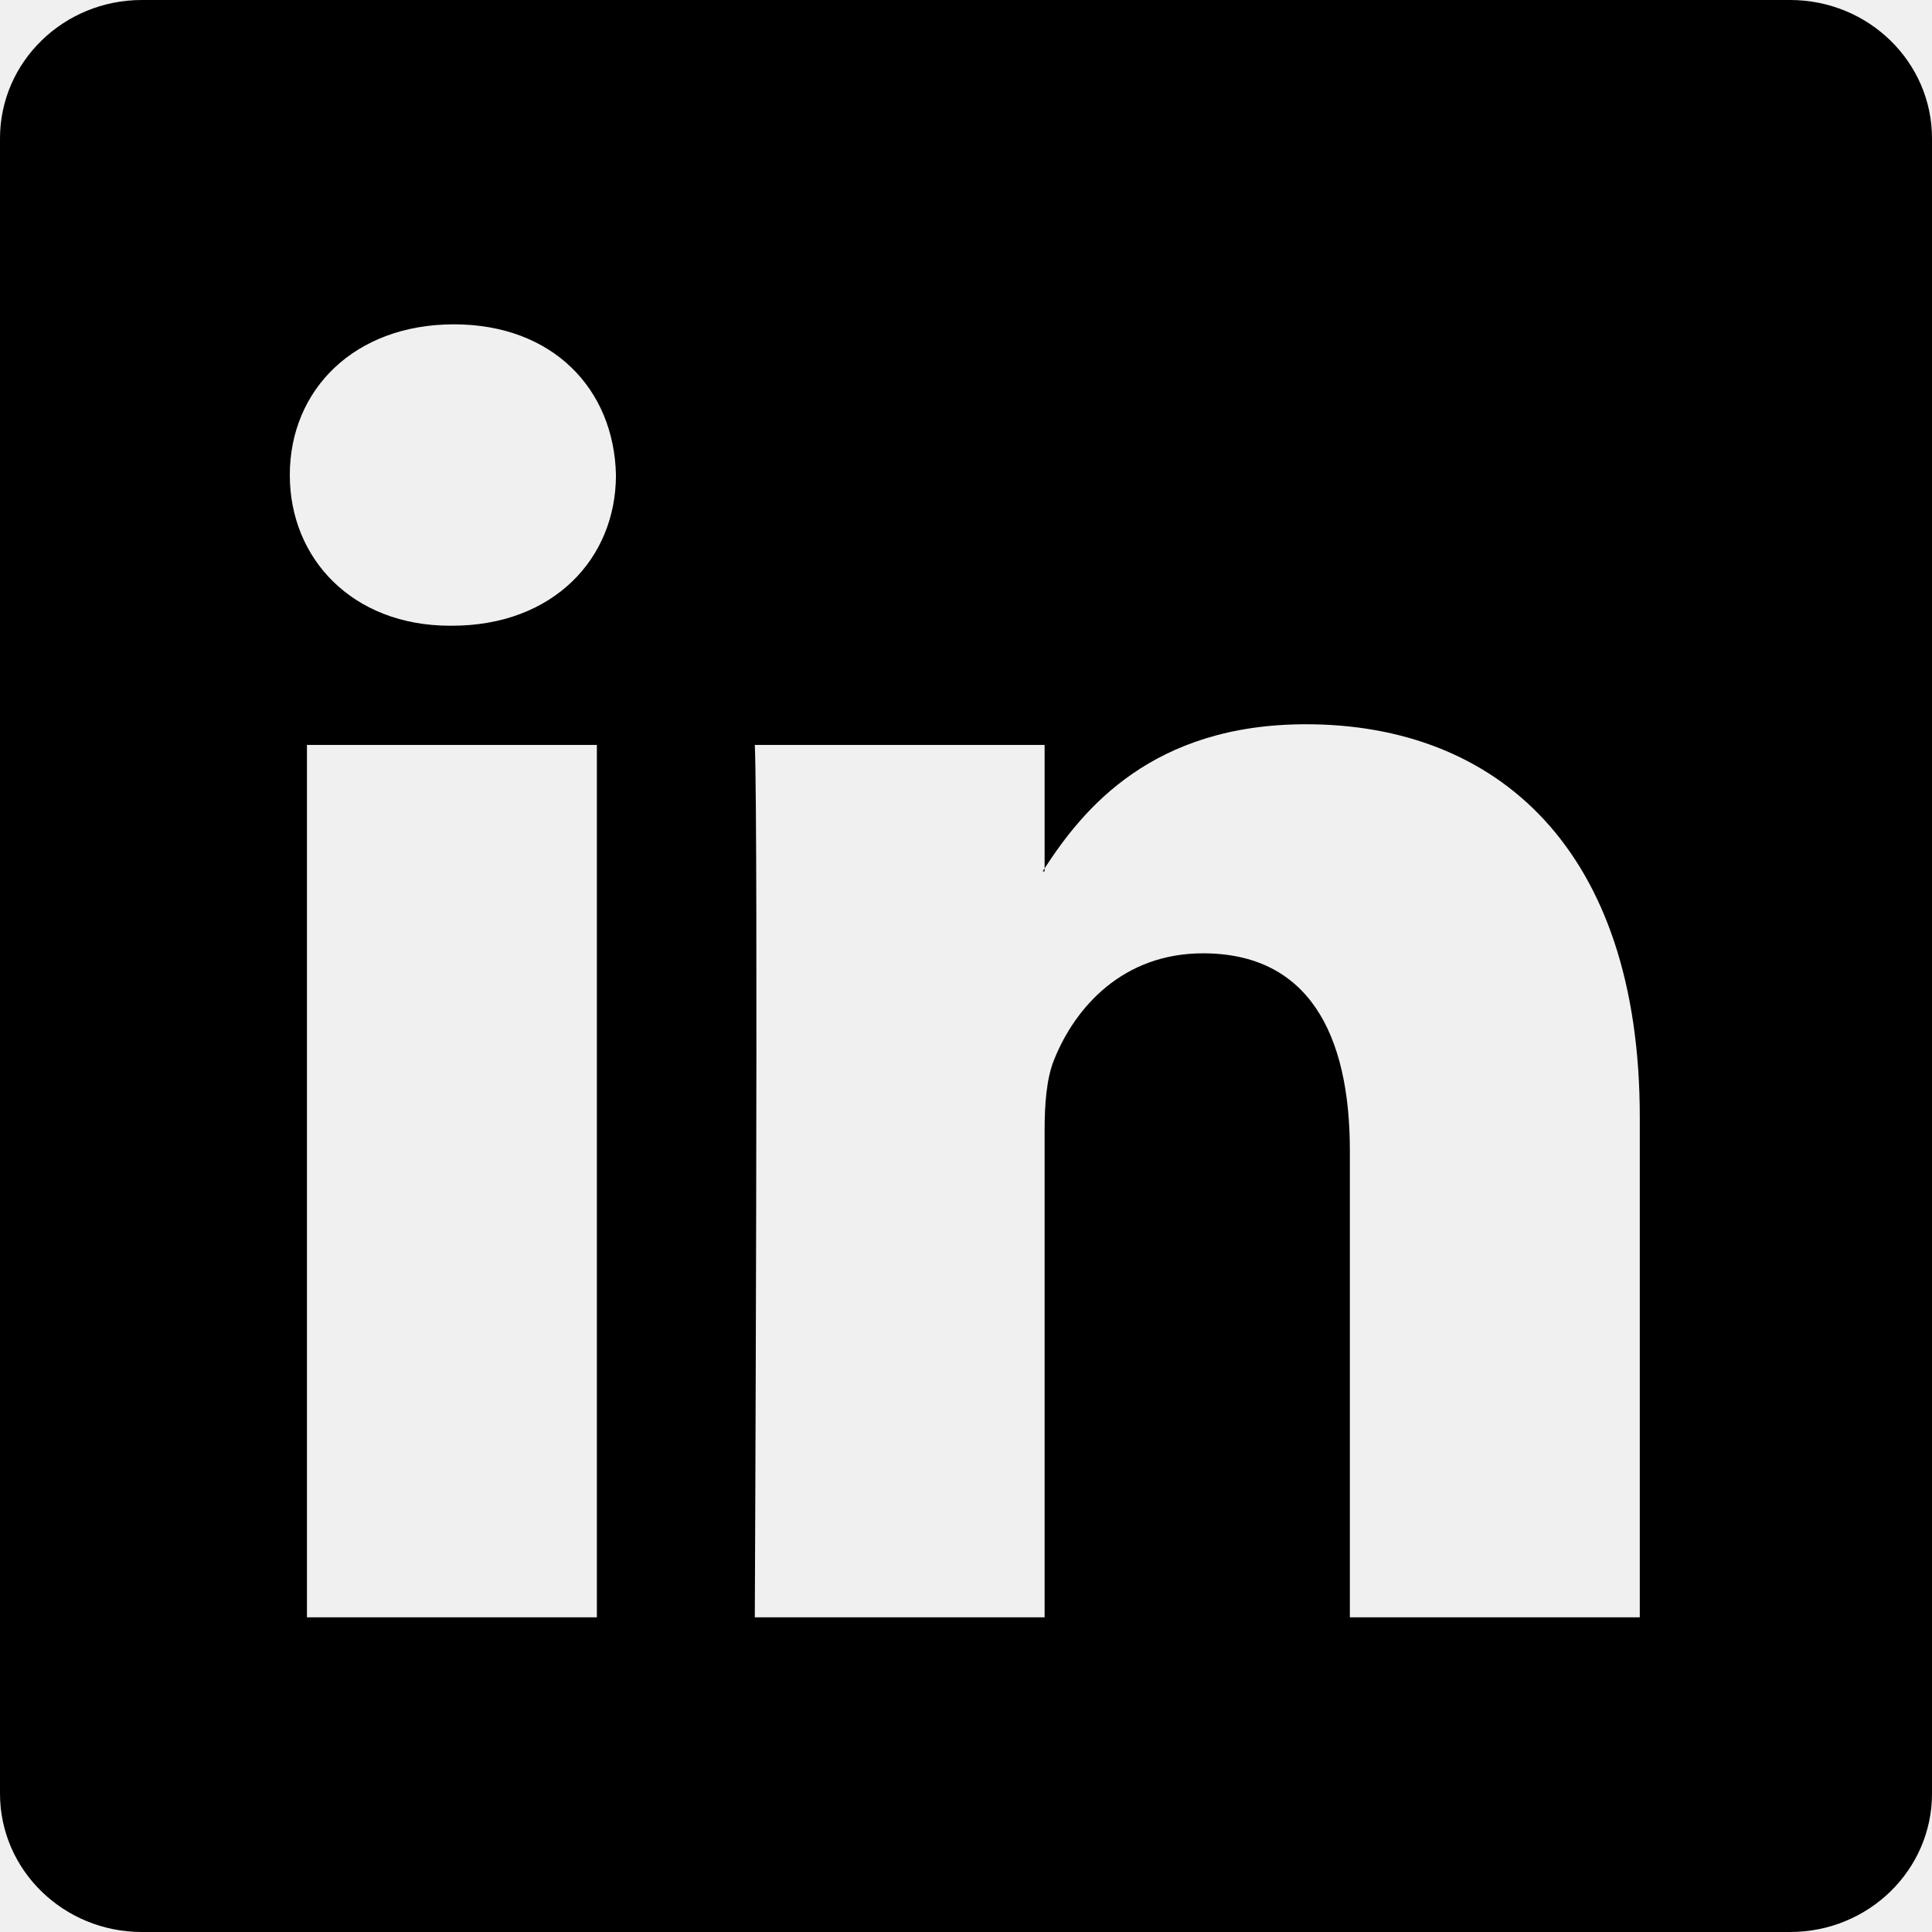
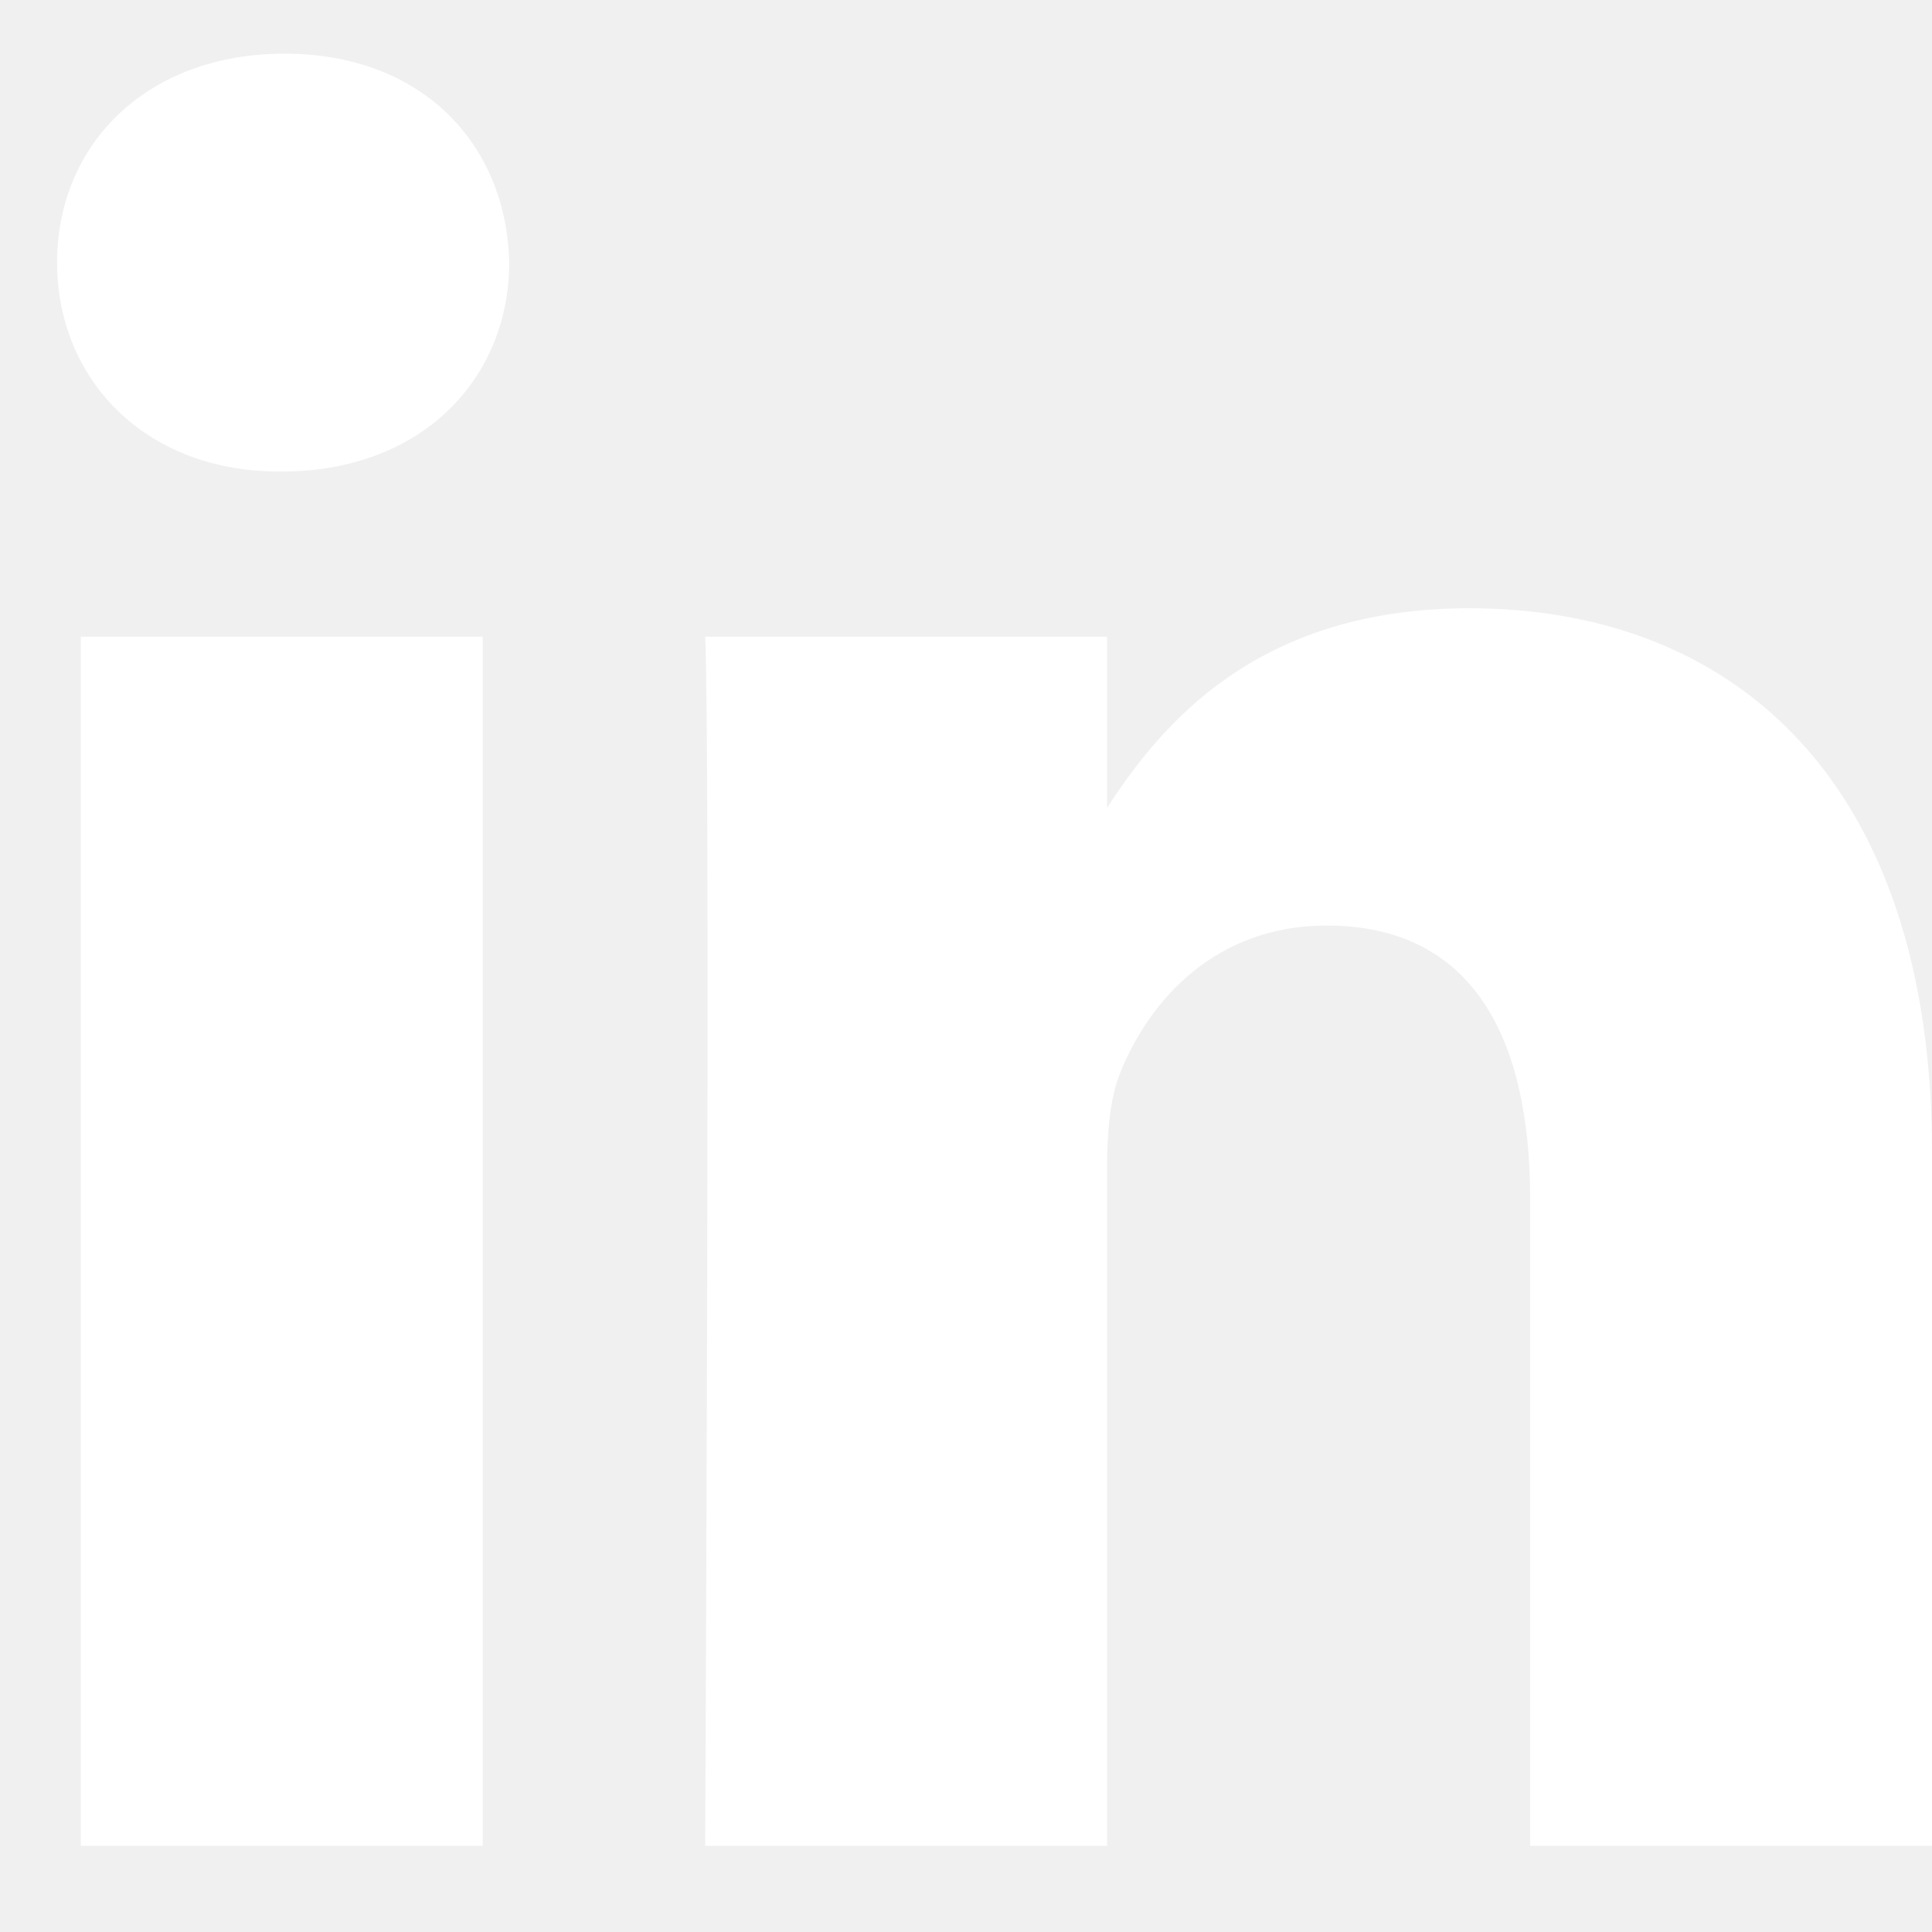
- <svg xmlns="http://www.w3.org/2000/svg" width="16" height="16" fill="currentColor" class="bi bi-linkedin" viewBox="0 0 16 16">
-   <path d="M0 1.146C0 .513.526 0 1.175 0h13.65C15.474 0 16 .513 16 1.146v13.708c0 .633-.526 1.146-1.175 1.146H1.175C.526 16 0 15.487 0 14.854V1.146zm4.943 12.248V6.169H2.542v7.225h2.401zm-1.2-8.212c.837 0 1.358-.554 1.358-1.248-.015-.709-.52-1.248-1.342-1.248-.822 0-1.359.54-1.359 1.248 0 .694.521 1.248 1.327 1.248h.016zm4.908 8.212V9.359c0-.216.016-.432.08-.586.173-.431.568-.878 1.232-.878.869 0 1.216.662 1.216 1.634v3.865h2.401V9.25c0-2.22-1.184-3.252-2.764-3.252-1.274 0-1.845.7-2.165 1.193v.025h-.016a5.54 5.54 0 0 1 .016-.025V6.169h-2.4c.03.678 0 7.225 0 7.225h2.4z" />
+ <svg xmlns="http://www.w3.org/2000/svg" width="18" height="18" viewBox="0 0 18 18" fill="none">
+   <path d="M4.498 5.932H0.753V17.197H4.498V5.932Z" fill="white" />
+   <path d="M2.651 0.5C1.369 0.5 0.532 1.342 0.532 2.446C0.532 3.527 1.344 4.393 2.601 4.393H2.625C3.931 4.393 4.744 3.527 4.744 2.446C4.72 1.342 3.931 0.5 2.651 0.5Z" fill="white" />
+   <path d="M13.689 5.667C11.702 5.667 10.812 6.76 10.314 7.527V5.932H6.57C6.62 6.989 6.57 17.197 6.57 17.197H10.314V10.906C10.314 10.569 10.338 10.233 10.438 9.992C10.708 9.32 11.324 8.623 12.359 8.623C13.713 8.623 14.256 9.656 14.256 11.17V17.197H18V10.737C18 7.277 16.152 5.667 13.689 5.667Z" fill="white" />
</svg>
